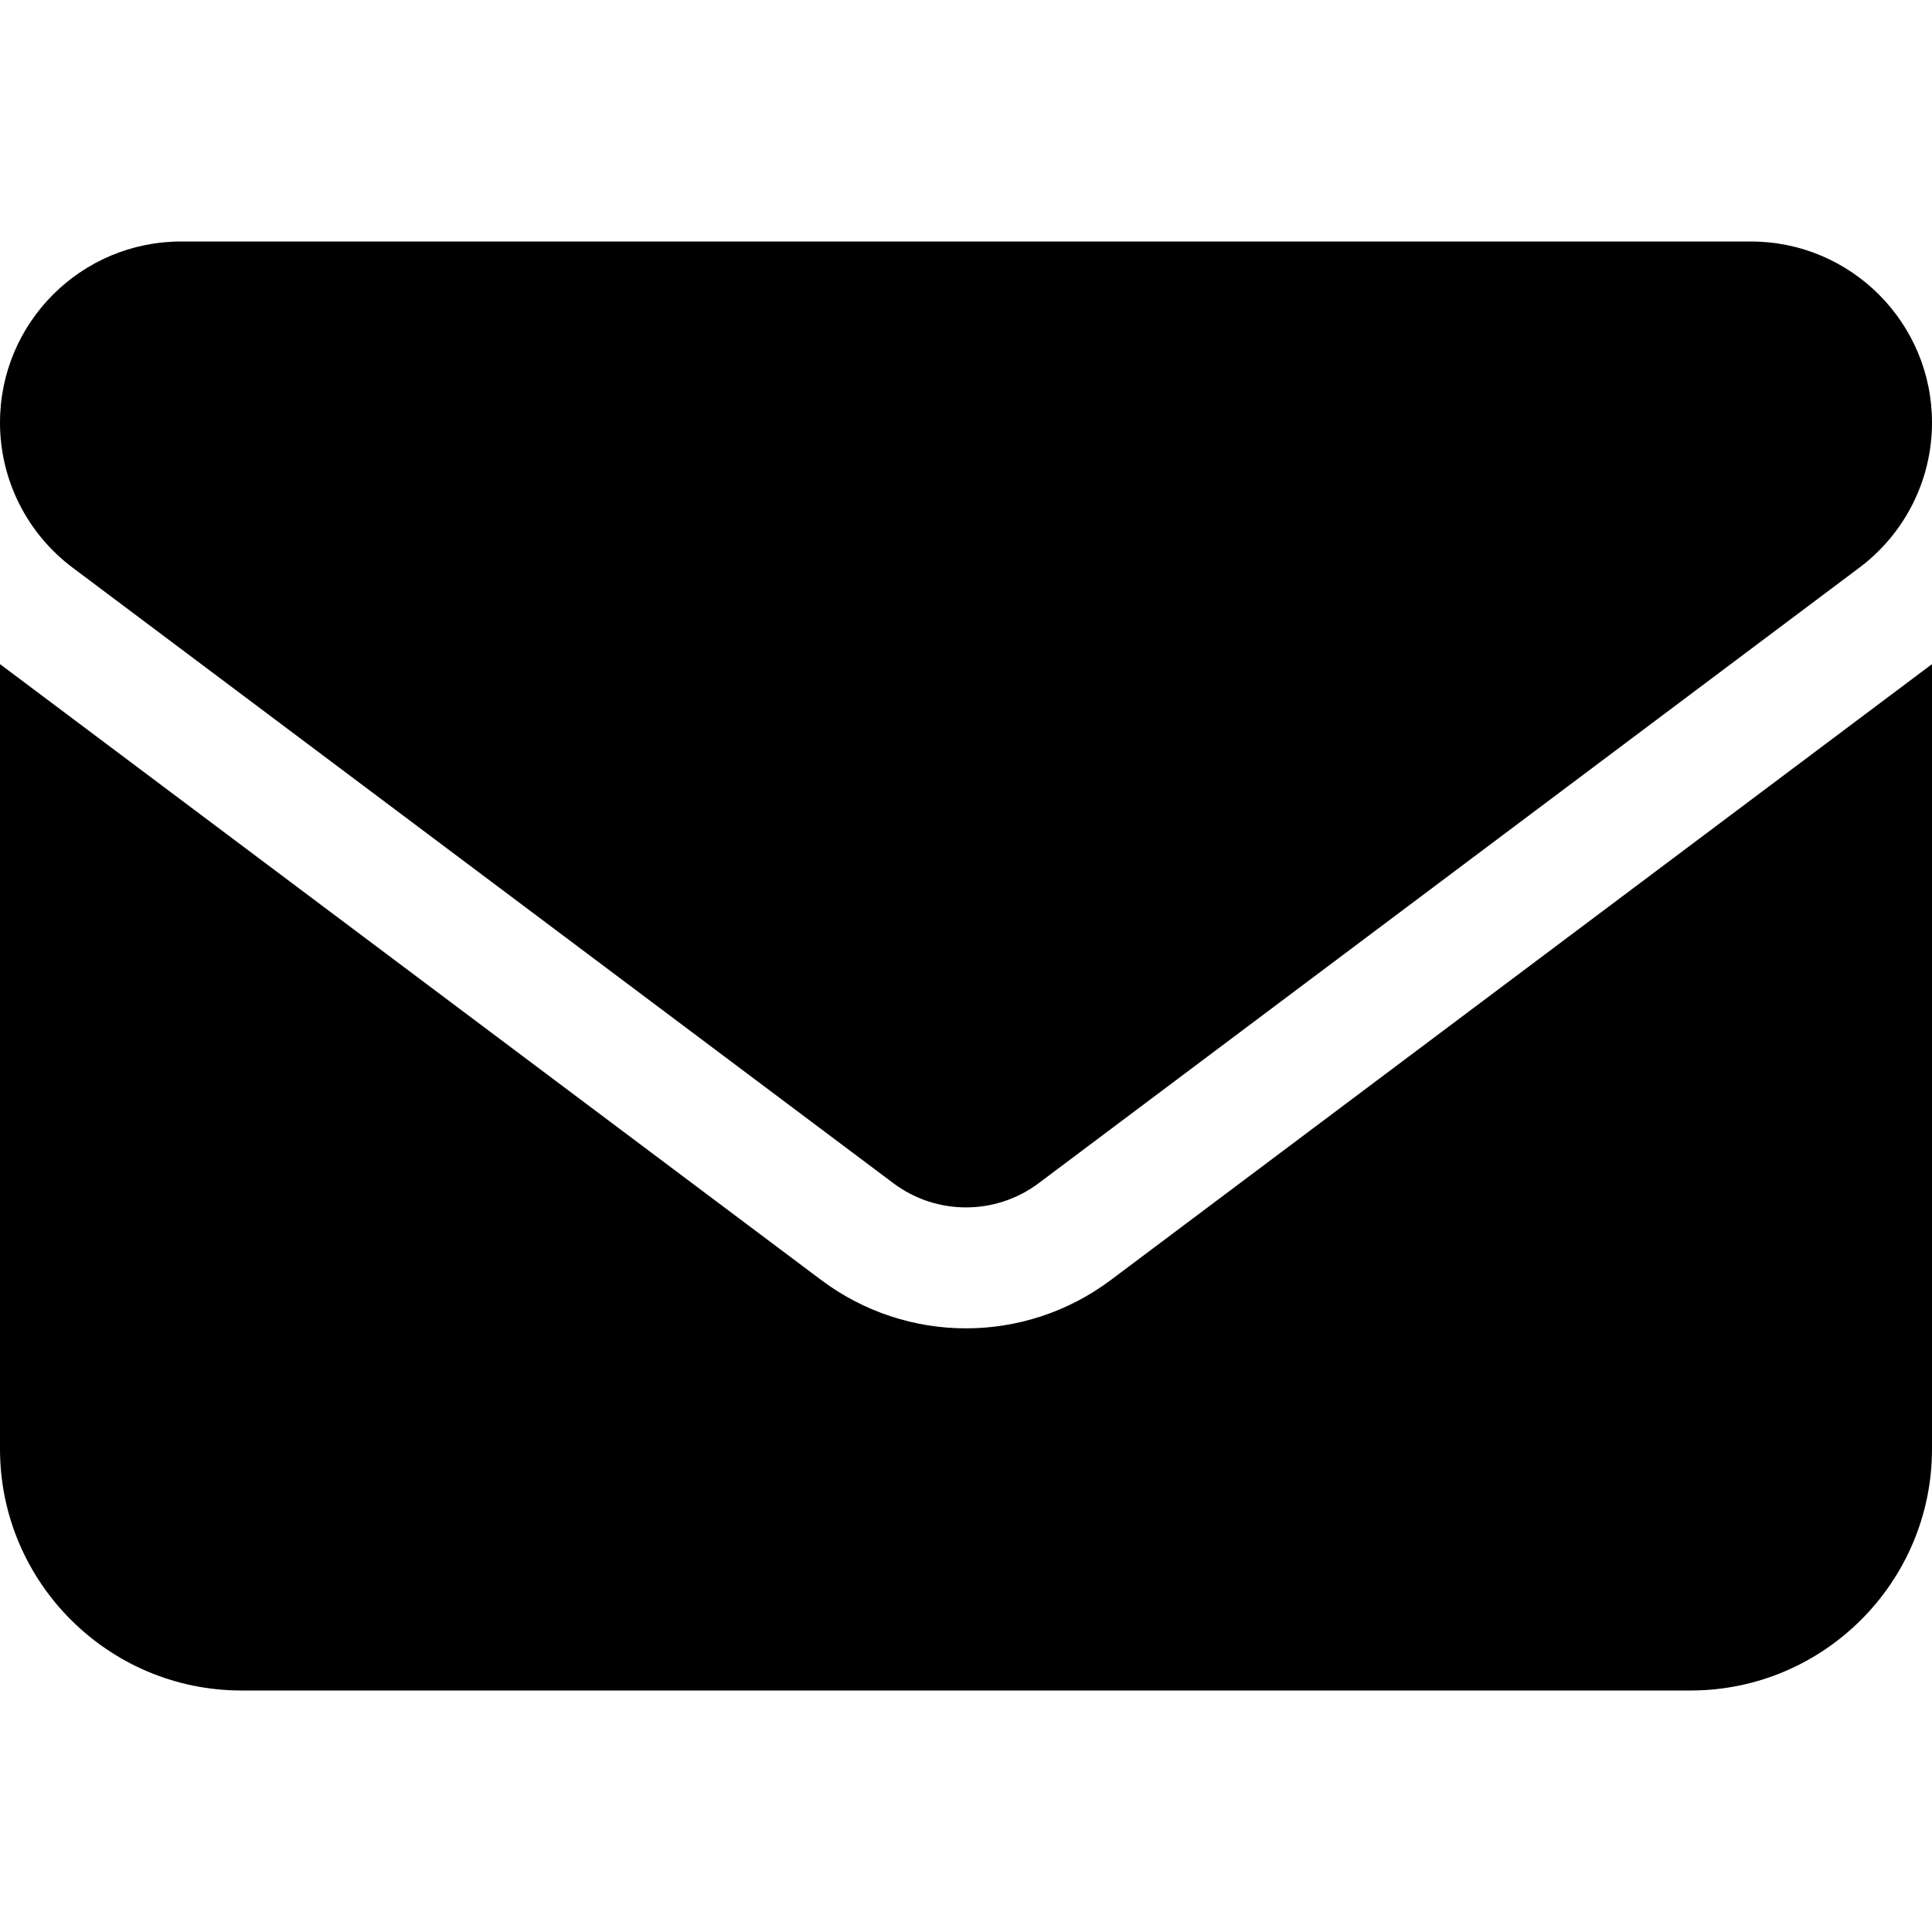
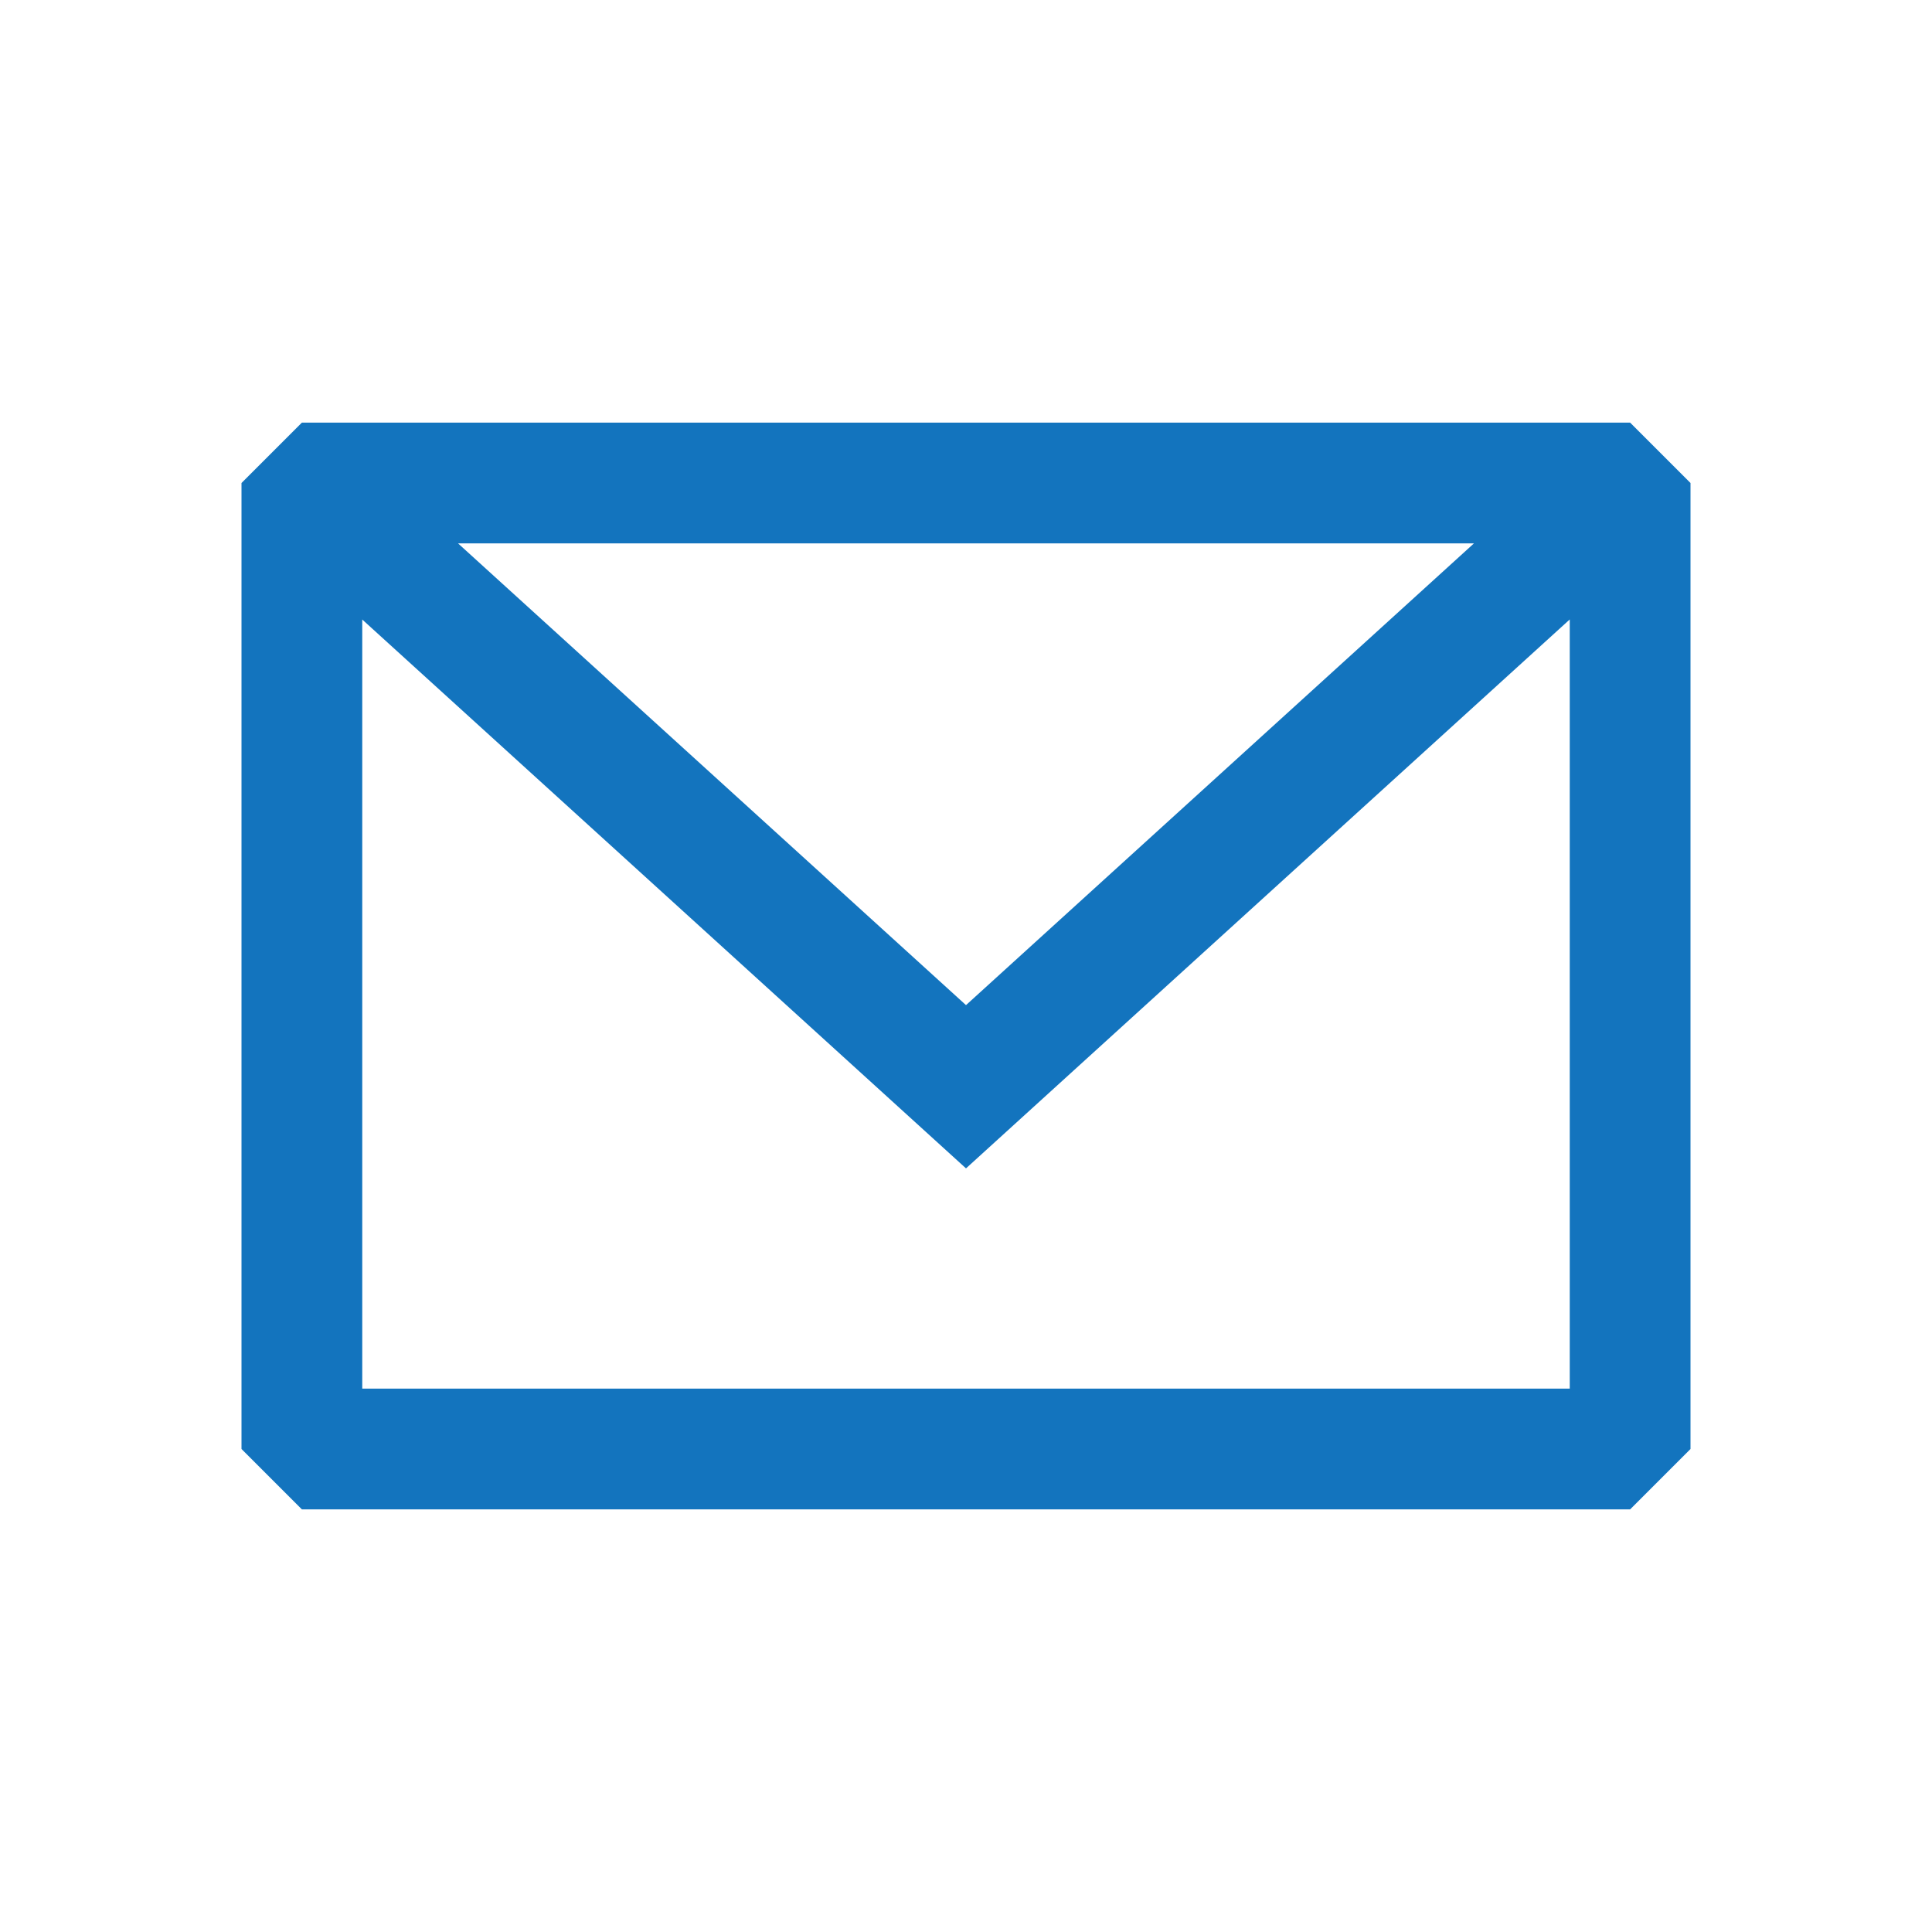
- <svg xmlns="http://www.w3.org/2000/svg" height="1em" viewBox="0 0 512 512">
-   <path d="M48 64C21.5 64 0 85.5 0 112c0 15.1 7.1 29.3 19.2 38.4L236.8 313.6c11.4 8.5 27 8.5 38.4 0L492.8 150.4c12.1-9.1 19.2-23.3 19.2-38.4c0-26.5-21.5-48-48-48H48zM0 176V384c0 35.3 28.7 64 64 64H448c35.3 0 64-28.7 64-64V176L294.4 339.2c-22.8 17.1-54 17.1-76.8 0L0 176z" />
+ <svg xmlns="http://www.w3.org/2000/svg" viewBox="0 0 24 24" fill="none">
+   <g id="SVGRepo_bgCarrier" stroke-width="0" />
+   <g id="SVGRepo_tracerCarrier" stroke-linecap="round" stroke-linejoin="round" />
+   <g id="SVGRepo_iconCarrier">
+     <path fill-rule="evenodd" clip-rule="evenodd" d="M3.75 5.25L3 6V18L3.75 18.75H20.25L21 18V6L20.25 5.25H3.75ZM4.5 7.696V17.25H19.5V7.695L12 14.514L4.5 7.696ZM18.31 6.75H5.69L12 12.486L18.31 6.75Z" fill="#1374be" />
+   </g>
</svg>
